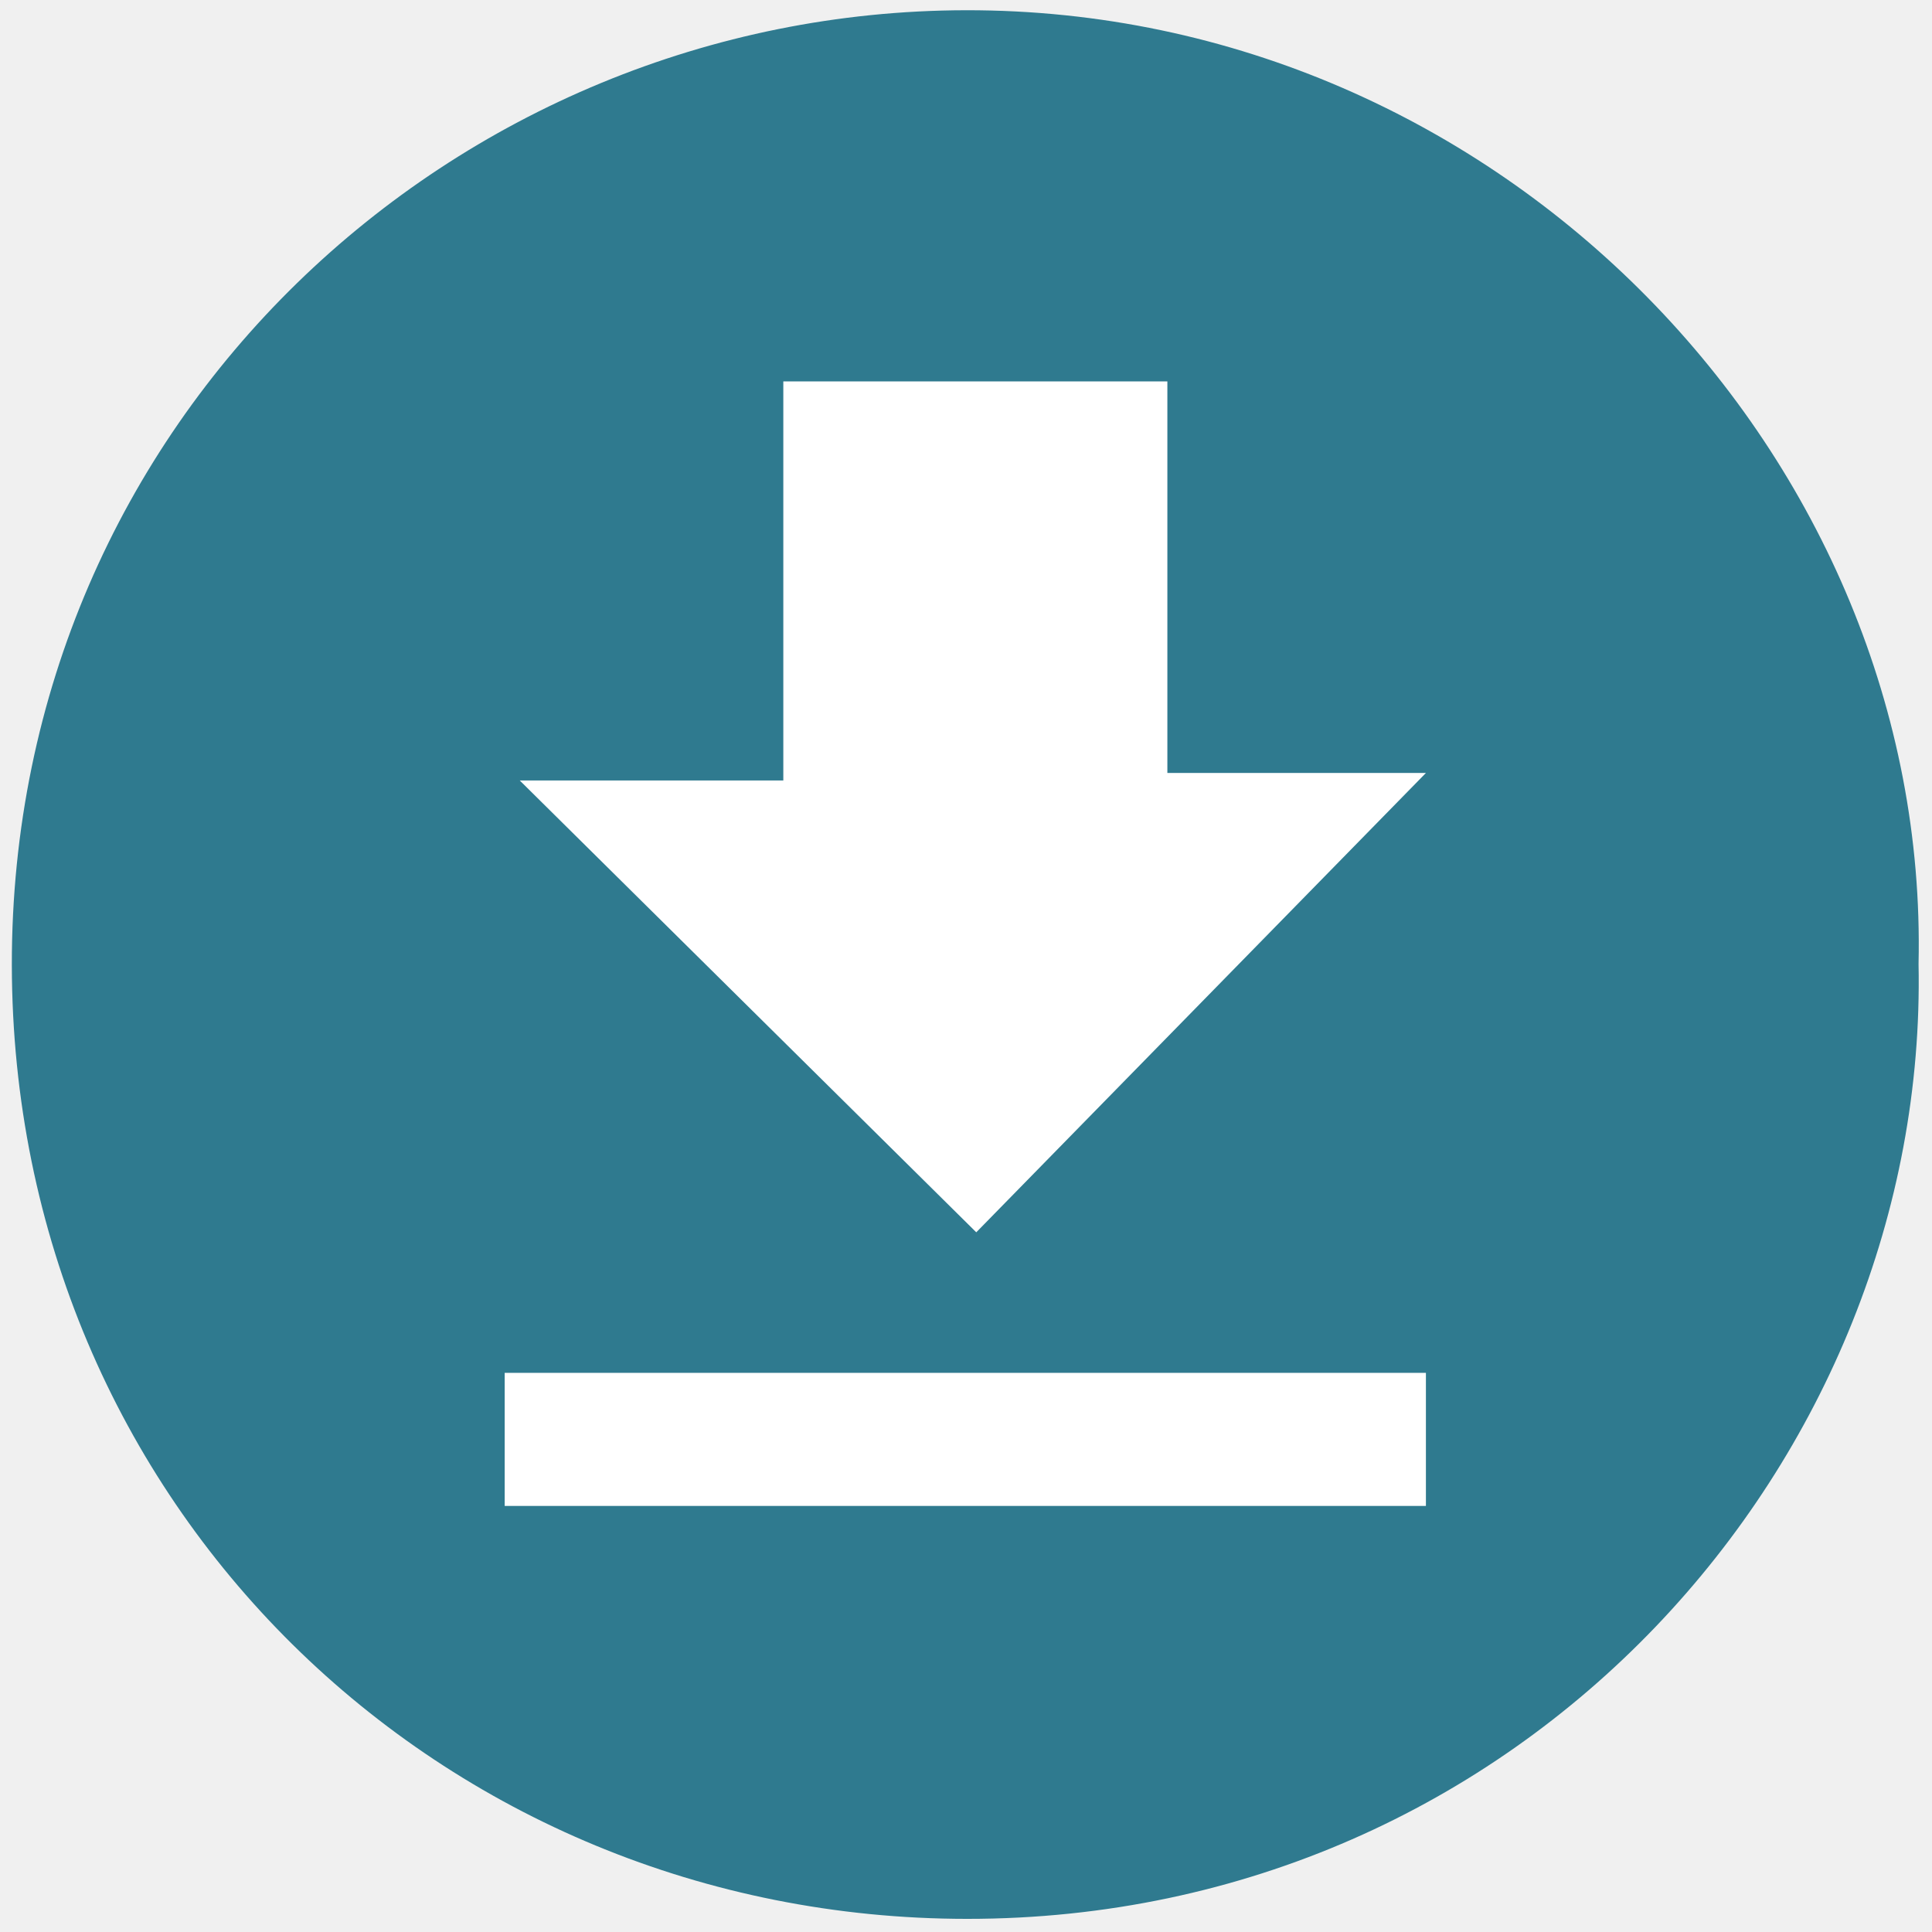
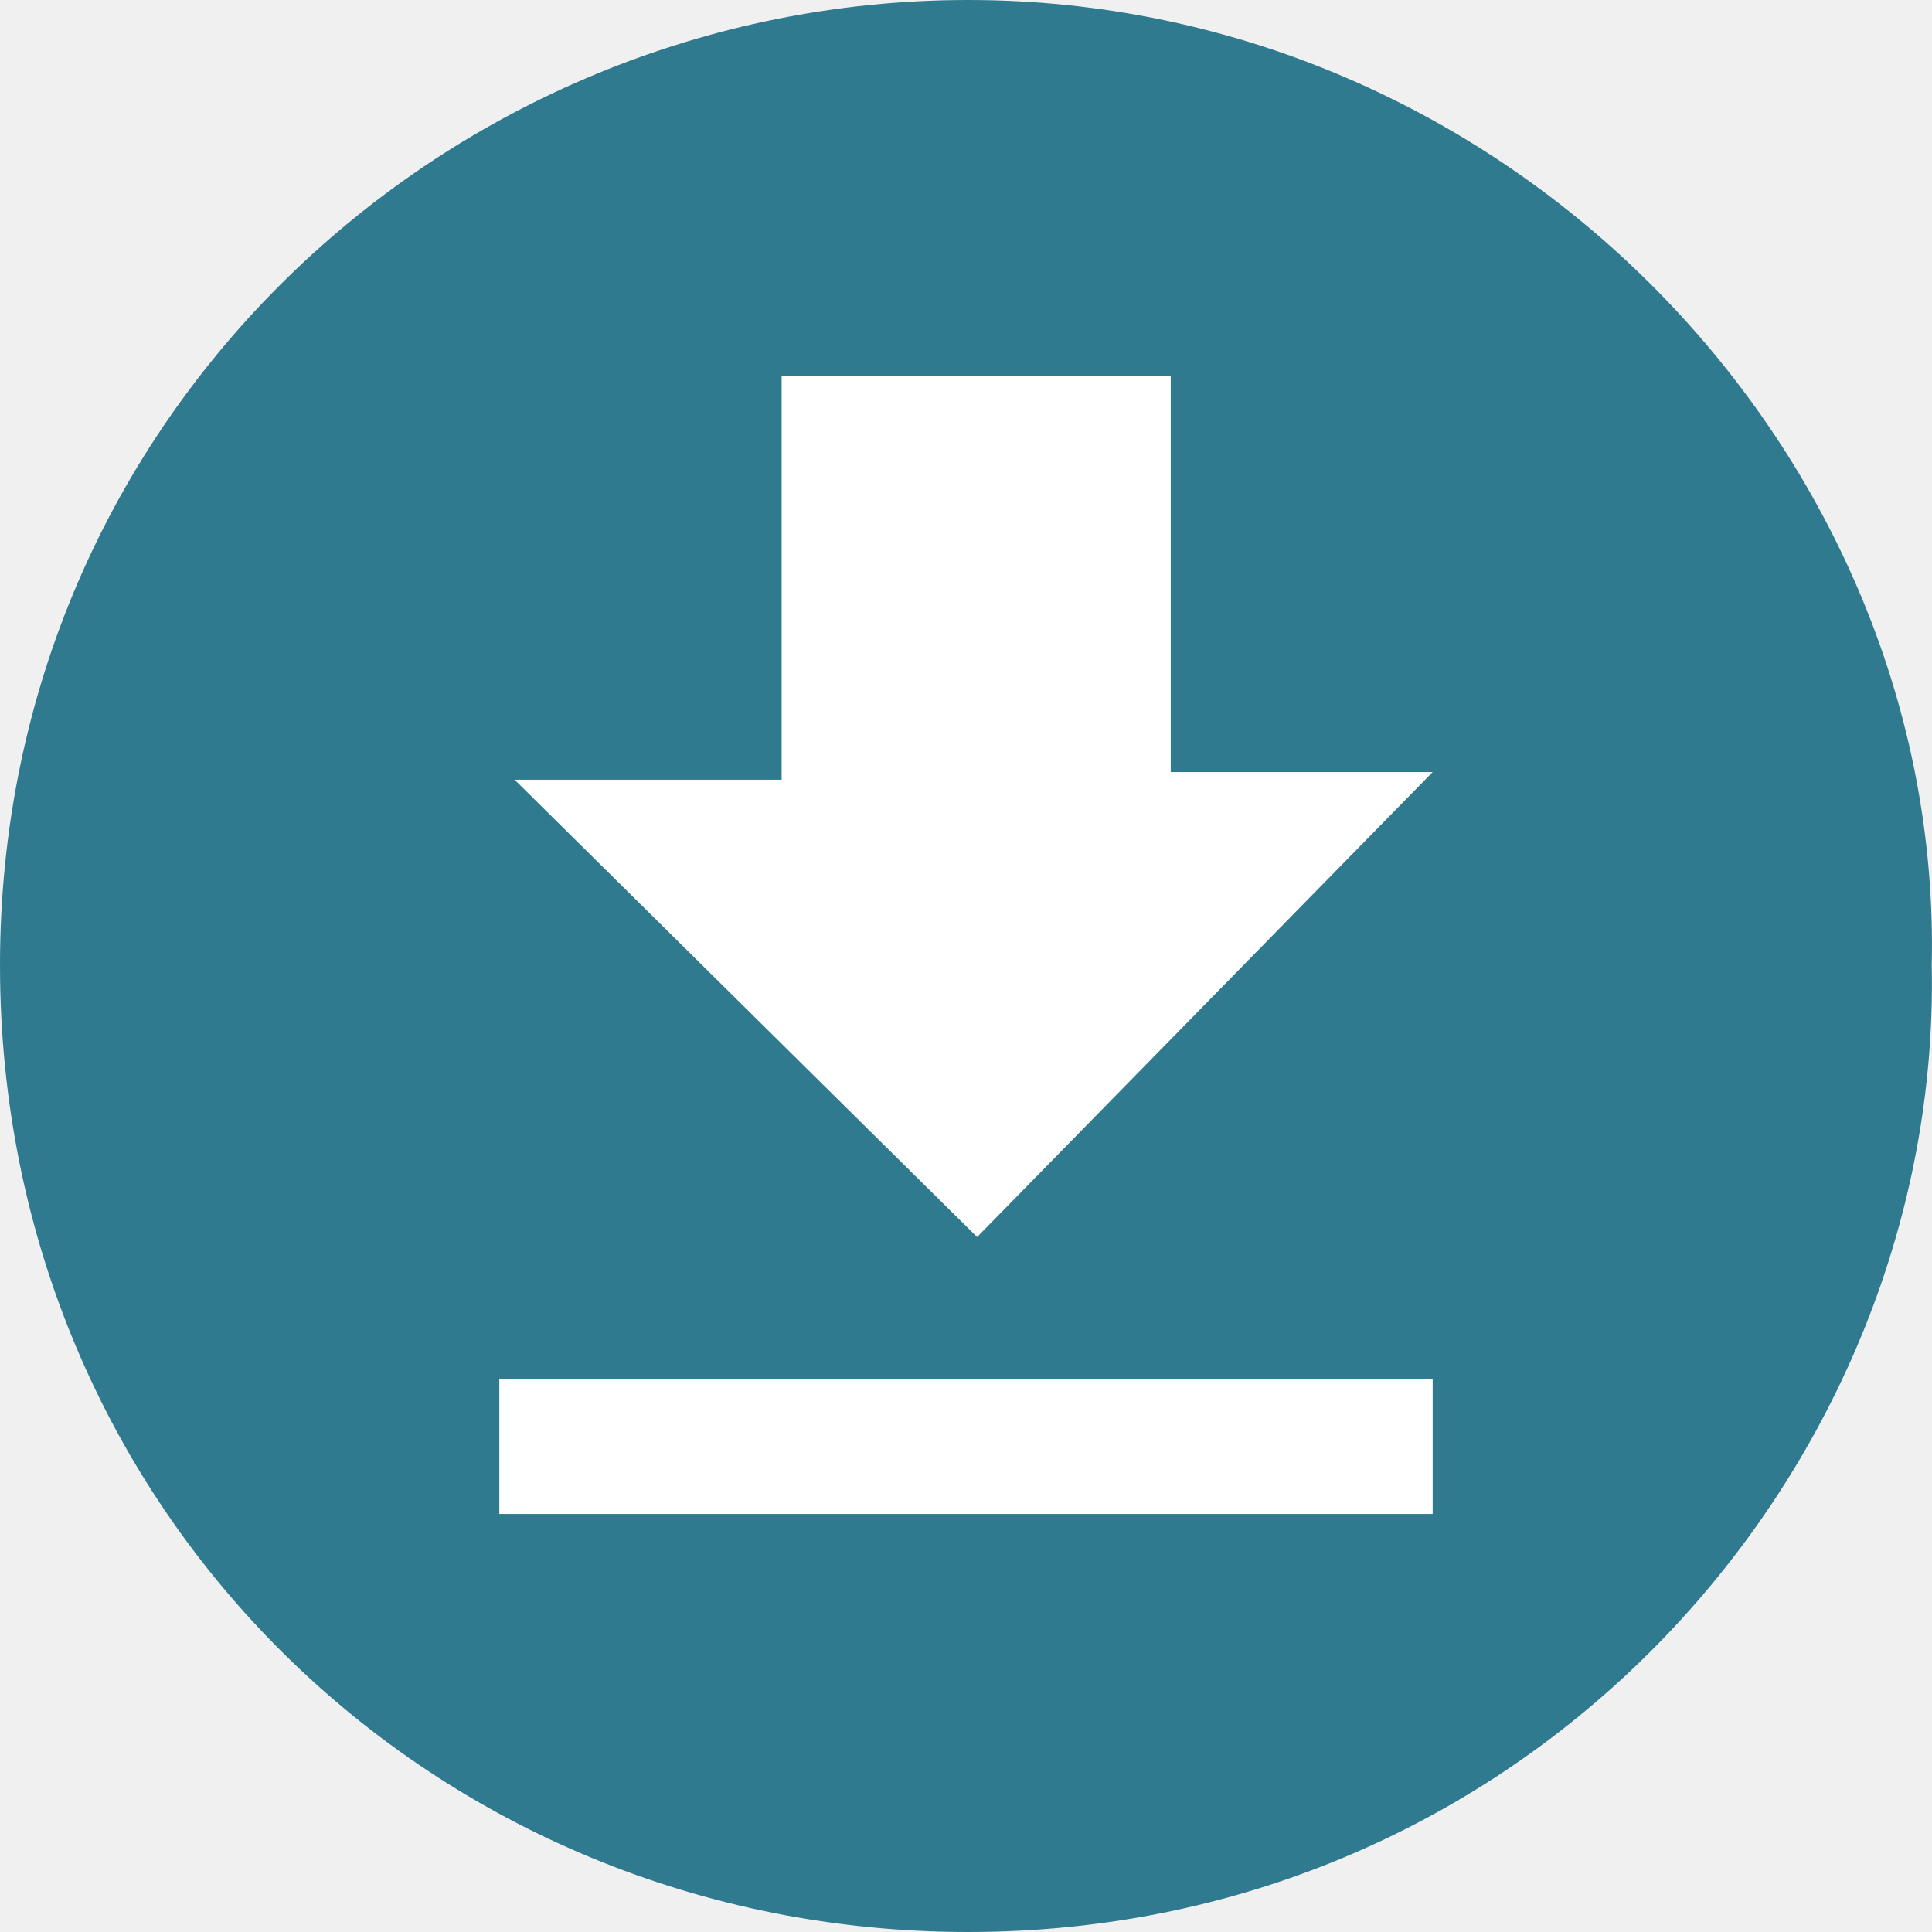
- <svg xmlns="http://www.w3.org/2000/svg" version="1.1" id="Layer_1" x="0px" y="0px" width="218.65px" height="218.652px" viewBox="0 0 218.65 218.652" enable-background="new 0 0 218.65 218.652" xml:space="preserve">
-   <rect x="32.981" y="39.615" fill="#FFFFFF" width="153.254" height="135.127" />
+ <svg xmlns="http://www.w3.org/2000/svg" version="1.1" id="Layer_1" x="0px" y="0px" width="60px" height="60px" viewBox="79.247 79.162 60 60" enable-background="new 79.247 79.162 60 60" xml:space="preserve">
+   <rect x="88.044" y="89.844" fill="#FFFFFF" width="42.607" height="37.535" />
  <g>
-     <path fill="#2F7A8F" d="M109.298,1.159C51.477,1.262,1.26,47.414,1.34,109.212c0.078,61.166,48.618,107.931,108.096,107.954   c63.051,0.025,108.82-52.095,107.694-108.076C218.413,51.958,169.991,1.05,109.298,1.159z M161.376,170.43H57.117v-15.057h104.259   V170.43z M110.488,139.464L58.823,88.33h29.828V43.162h43.465v44.317h29.261L110.488,139.464z" />
+     <path fill="#2F7A8F" d="M109.261,79.162c-16.075,0.029-30.037,12.848-30.014,30.014c0.021,16.99,13.517,29.98,30.052,29.986   c17.529,0.008,30.254-14.47,29.94-30.02C139.597,93.273,126.135,79.132,109.261,79.162z M123.74,126.18H94.754v-4.183h28.986   V126.18z M109.592,117.579l-14.364-14.203h8.293V90.829h12.084v12.31h8.135L109.592,117.579z" />
  </g>
</svg>
